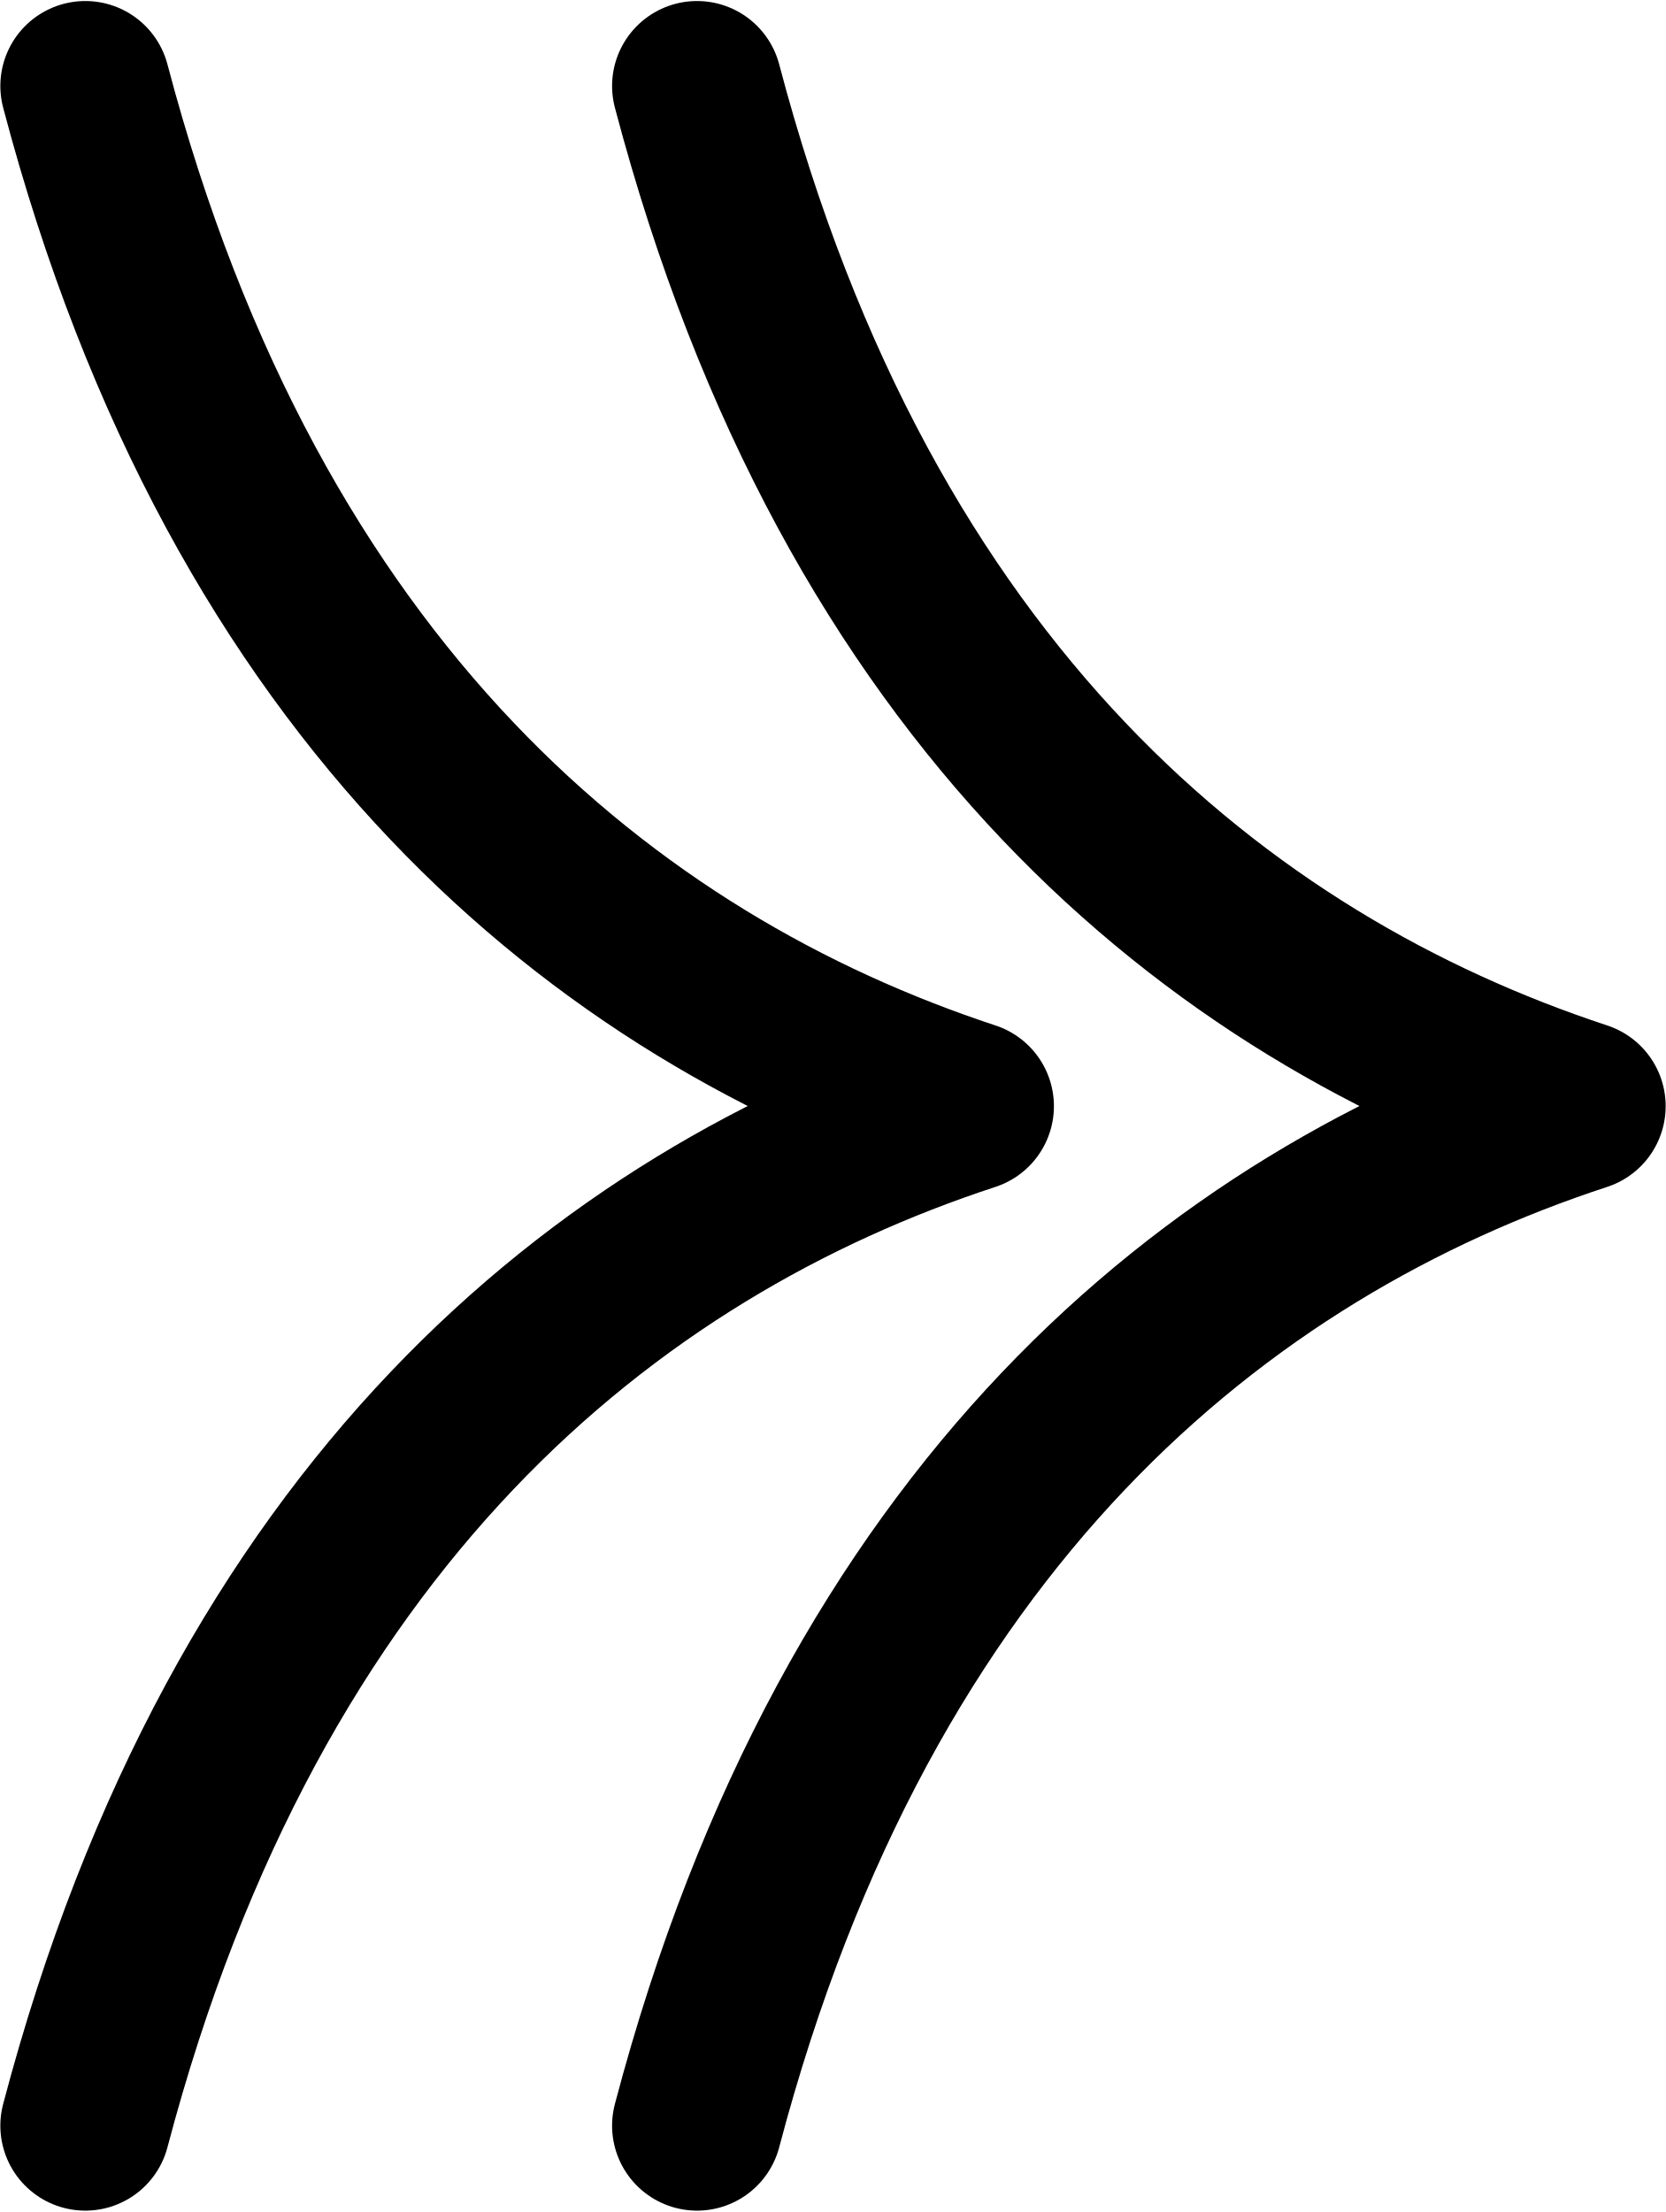
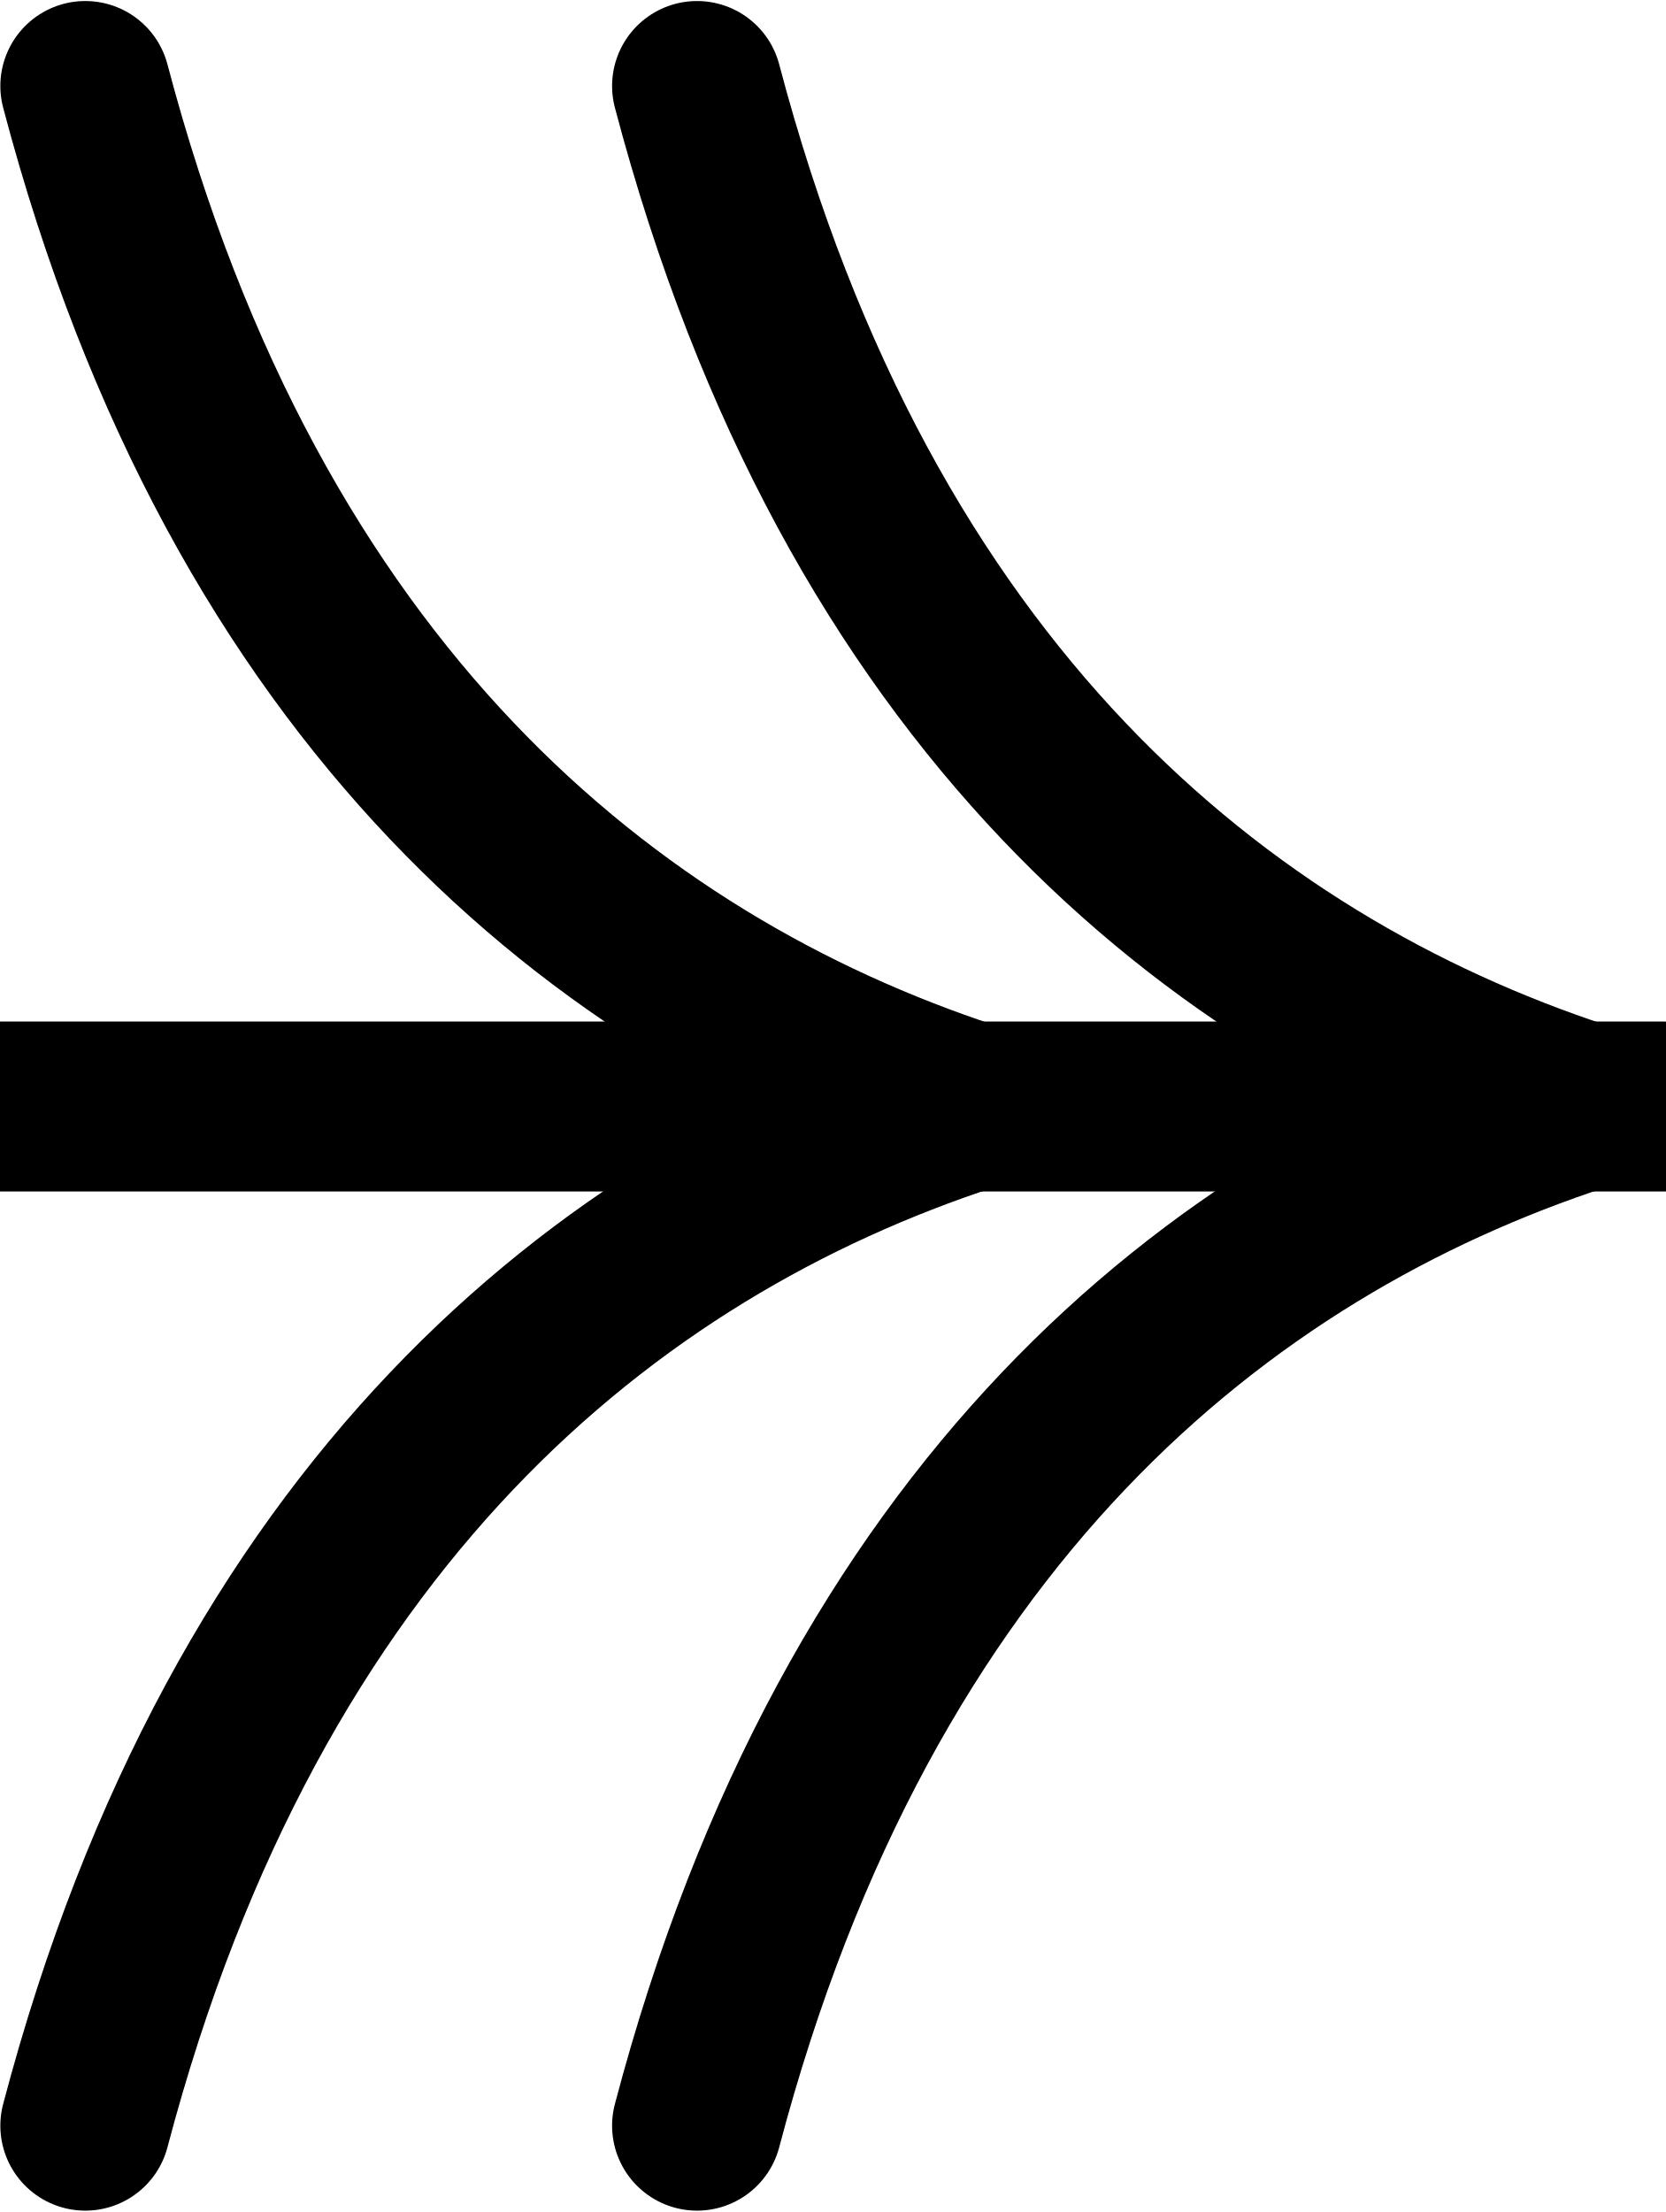
<svg xmlns="http://www.w3.org/2000/svg" width="4.882" height="6.483">
  <g fill="none" stroke="#000" stroke-width=".498" stroke-miterlimit="10" stroke-linecap="round" stroke-linejoin="round">
    <path d="M.25.252c.473 1.794 1.528 2.64 2.59 2.99C1.778 3.59.723 4.436.25 6.23" />
    <path d="M2.043.252c.473 1.794 1.528 2.64 2.59 2.99-1.062.348-2.117 1.194-2.59 2.988" />
+     <path d="M0 3.243H4.882" />
  </g>
</svg>
